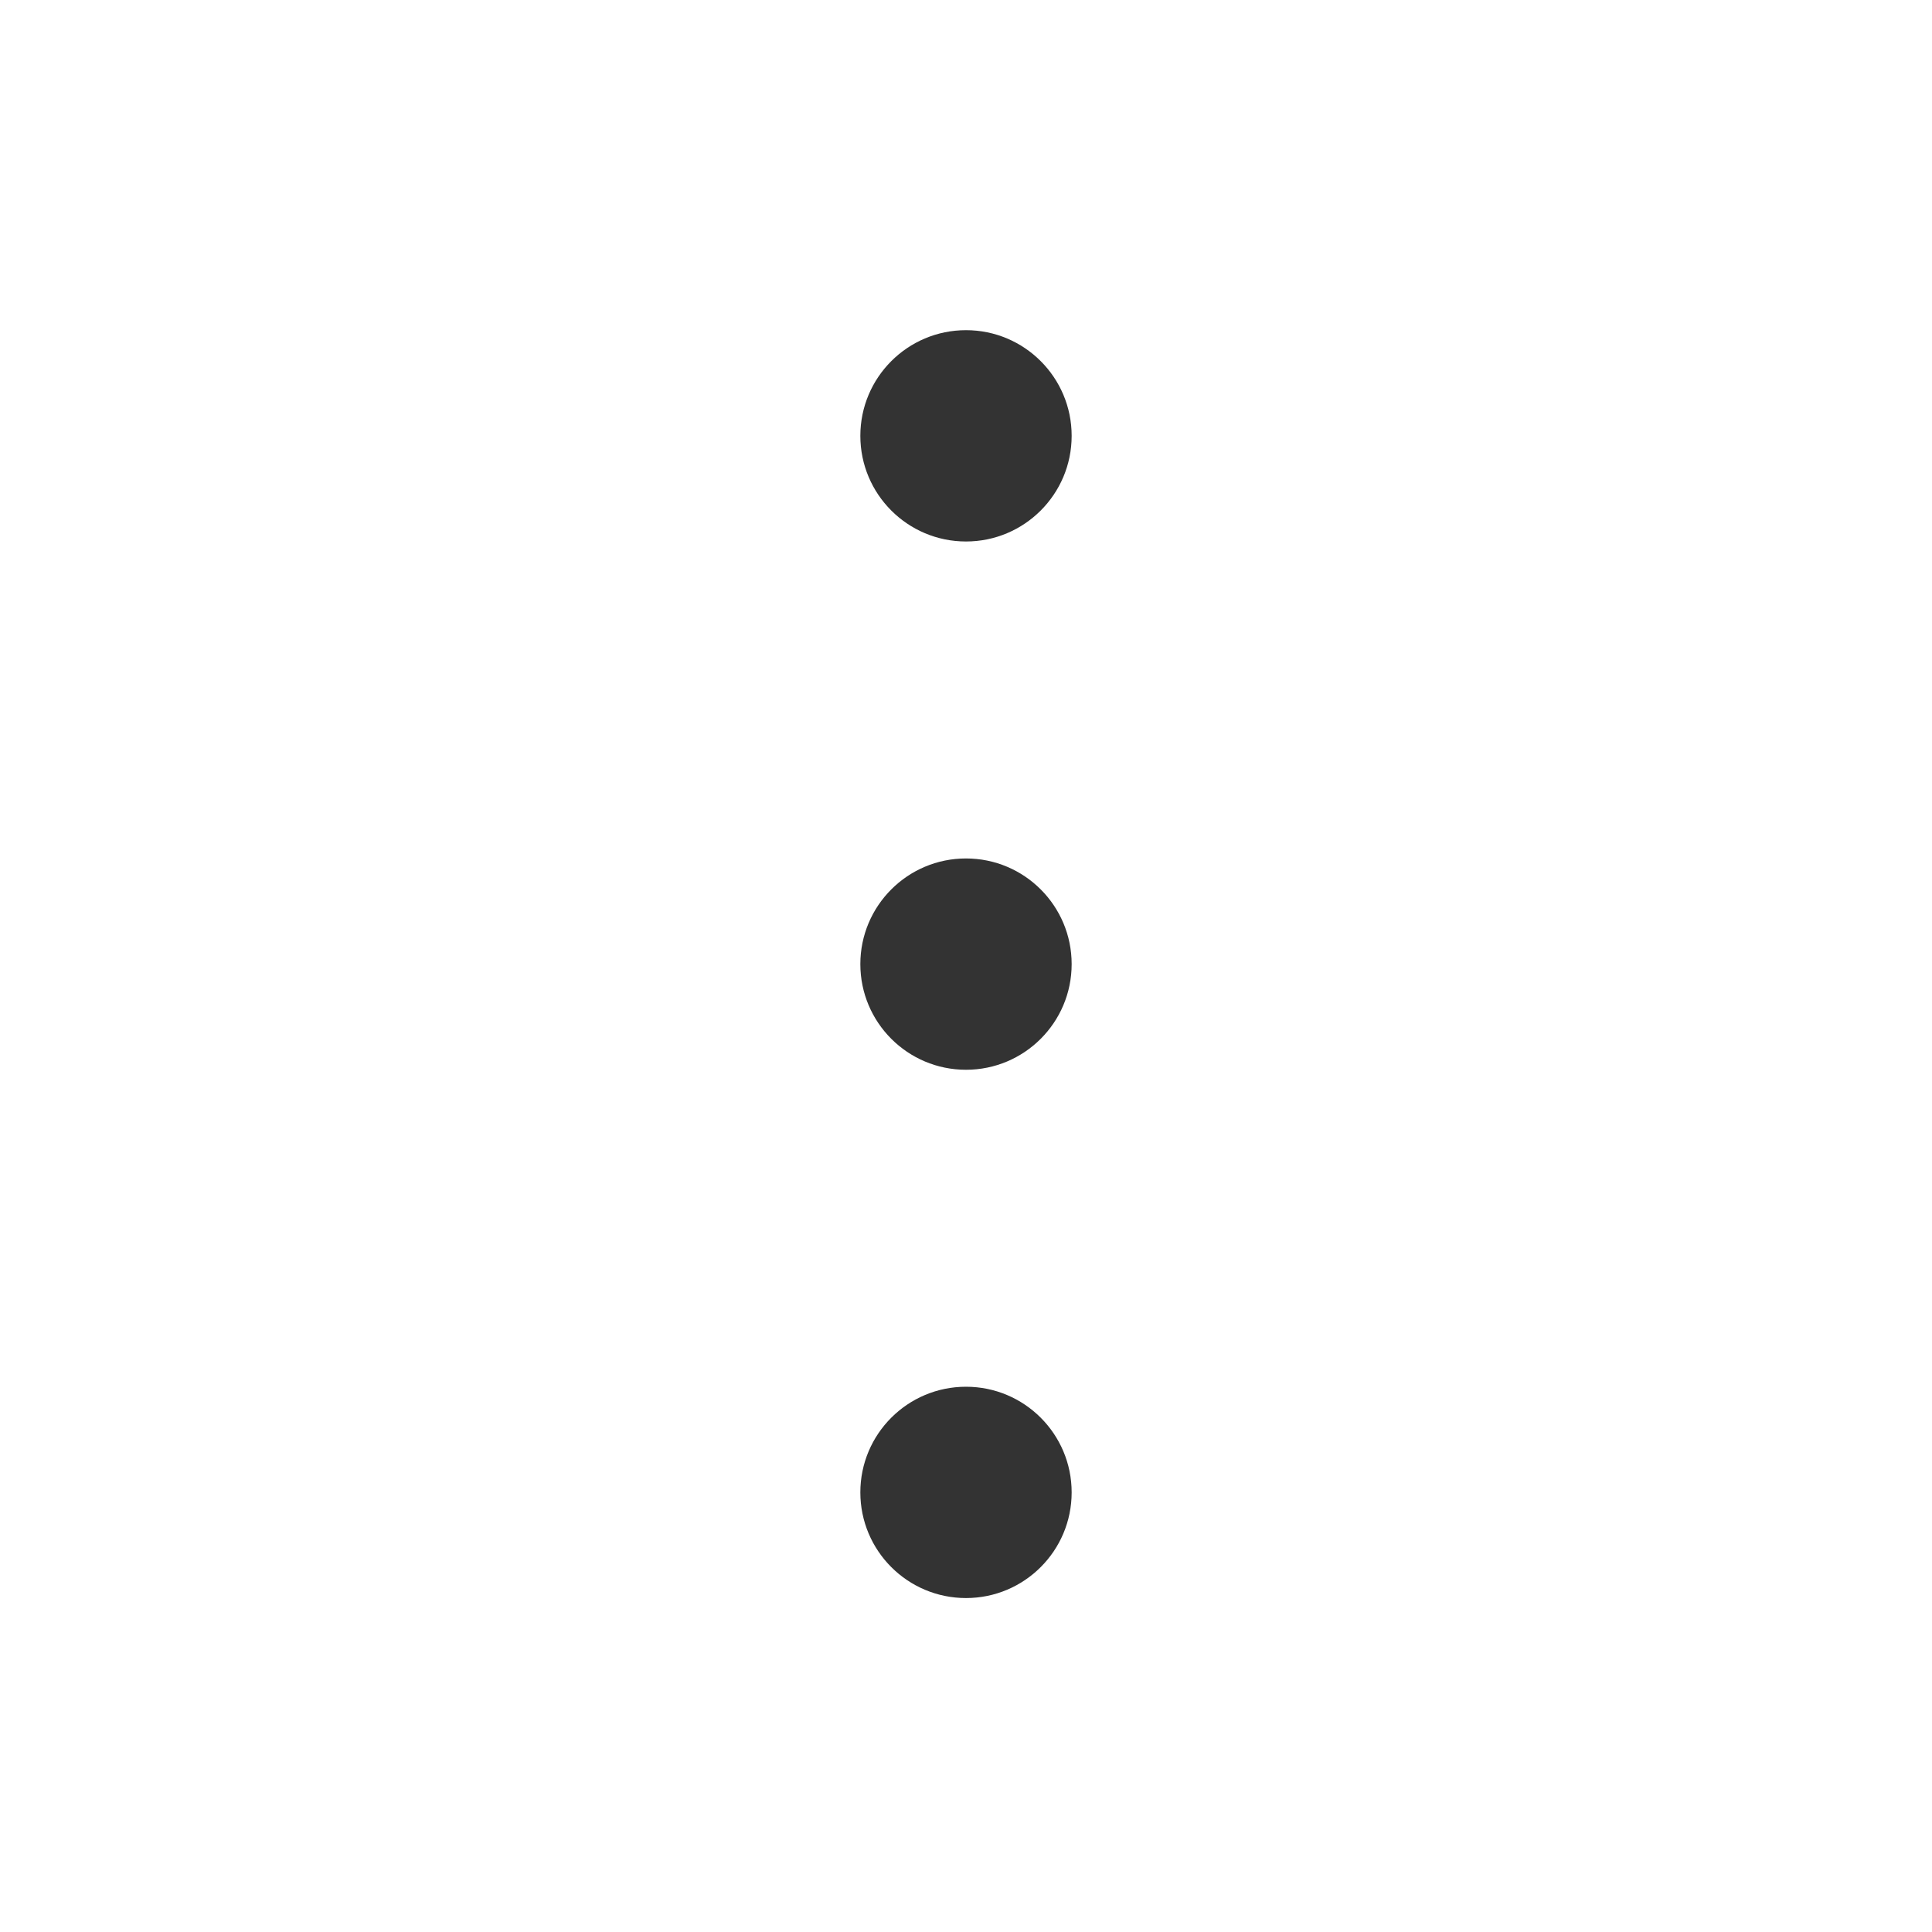
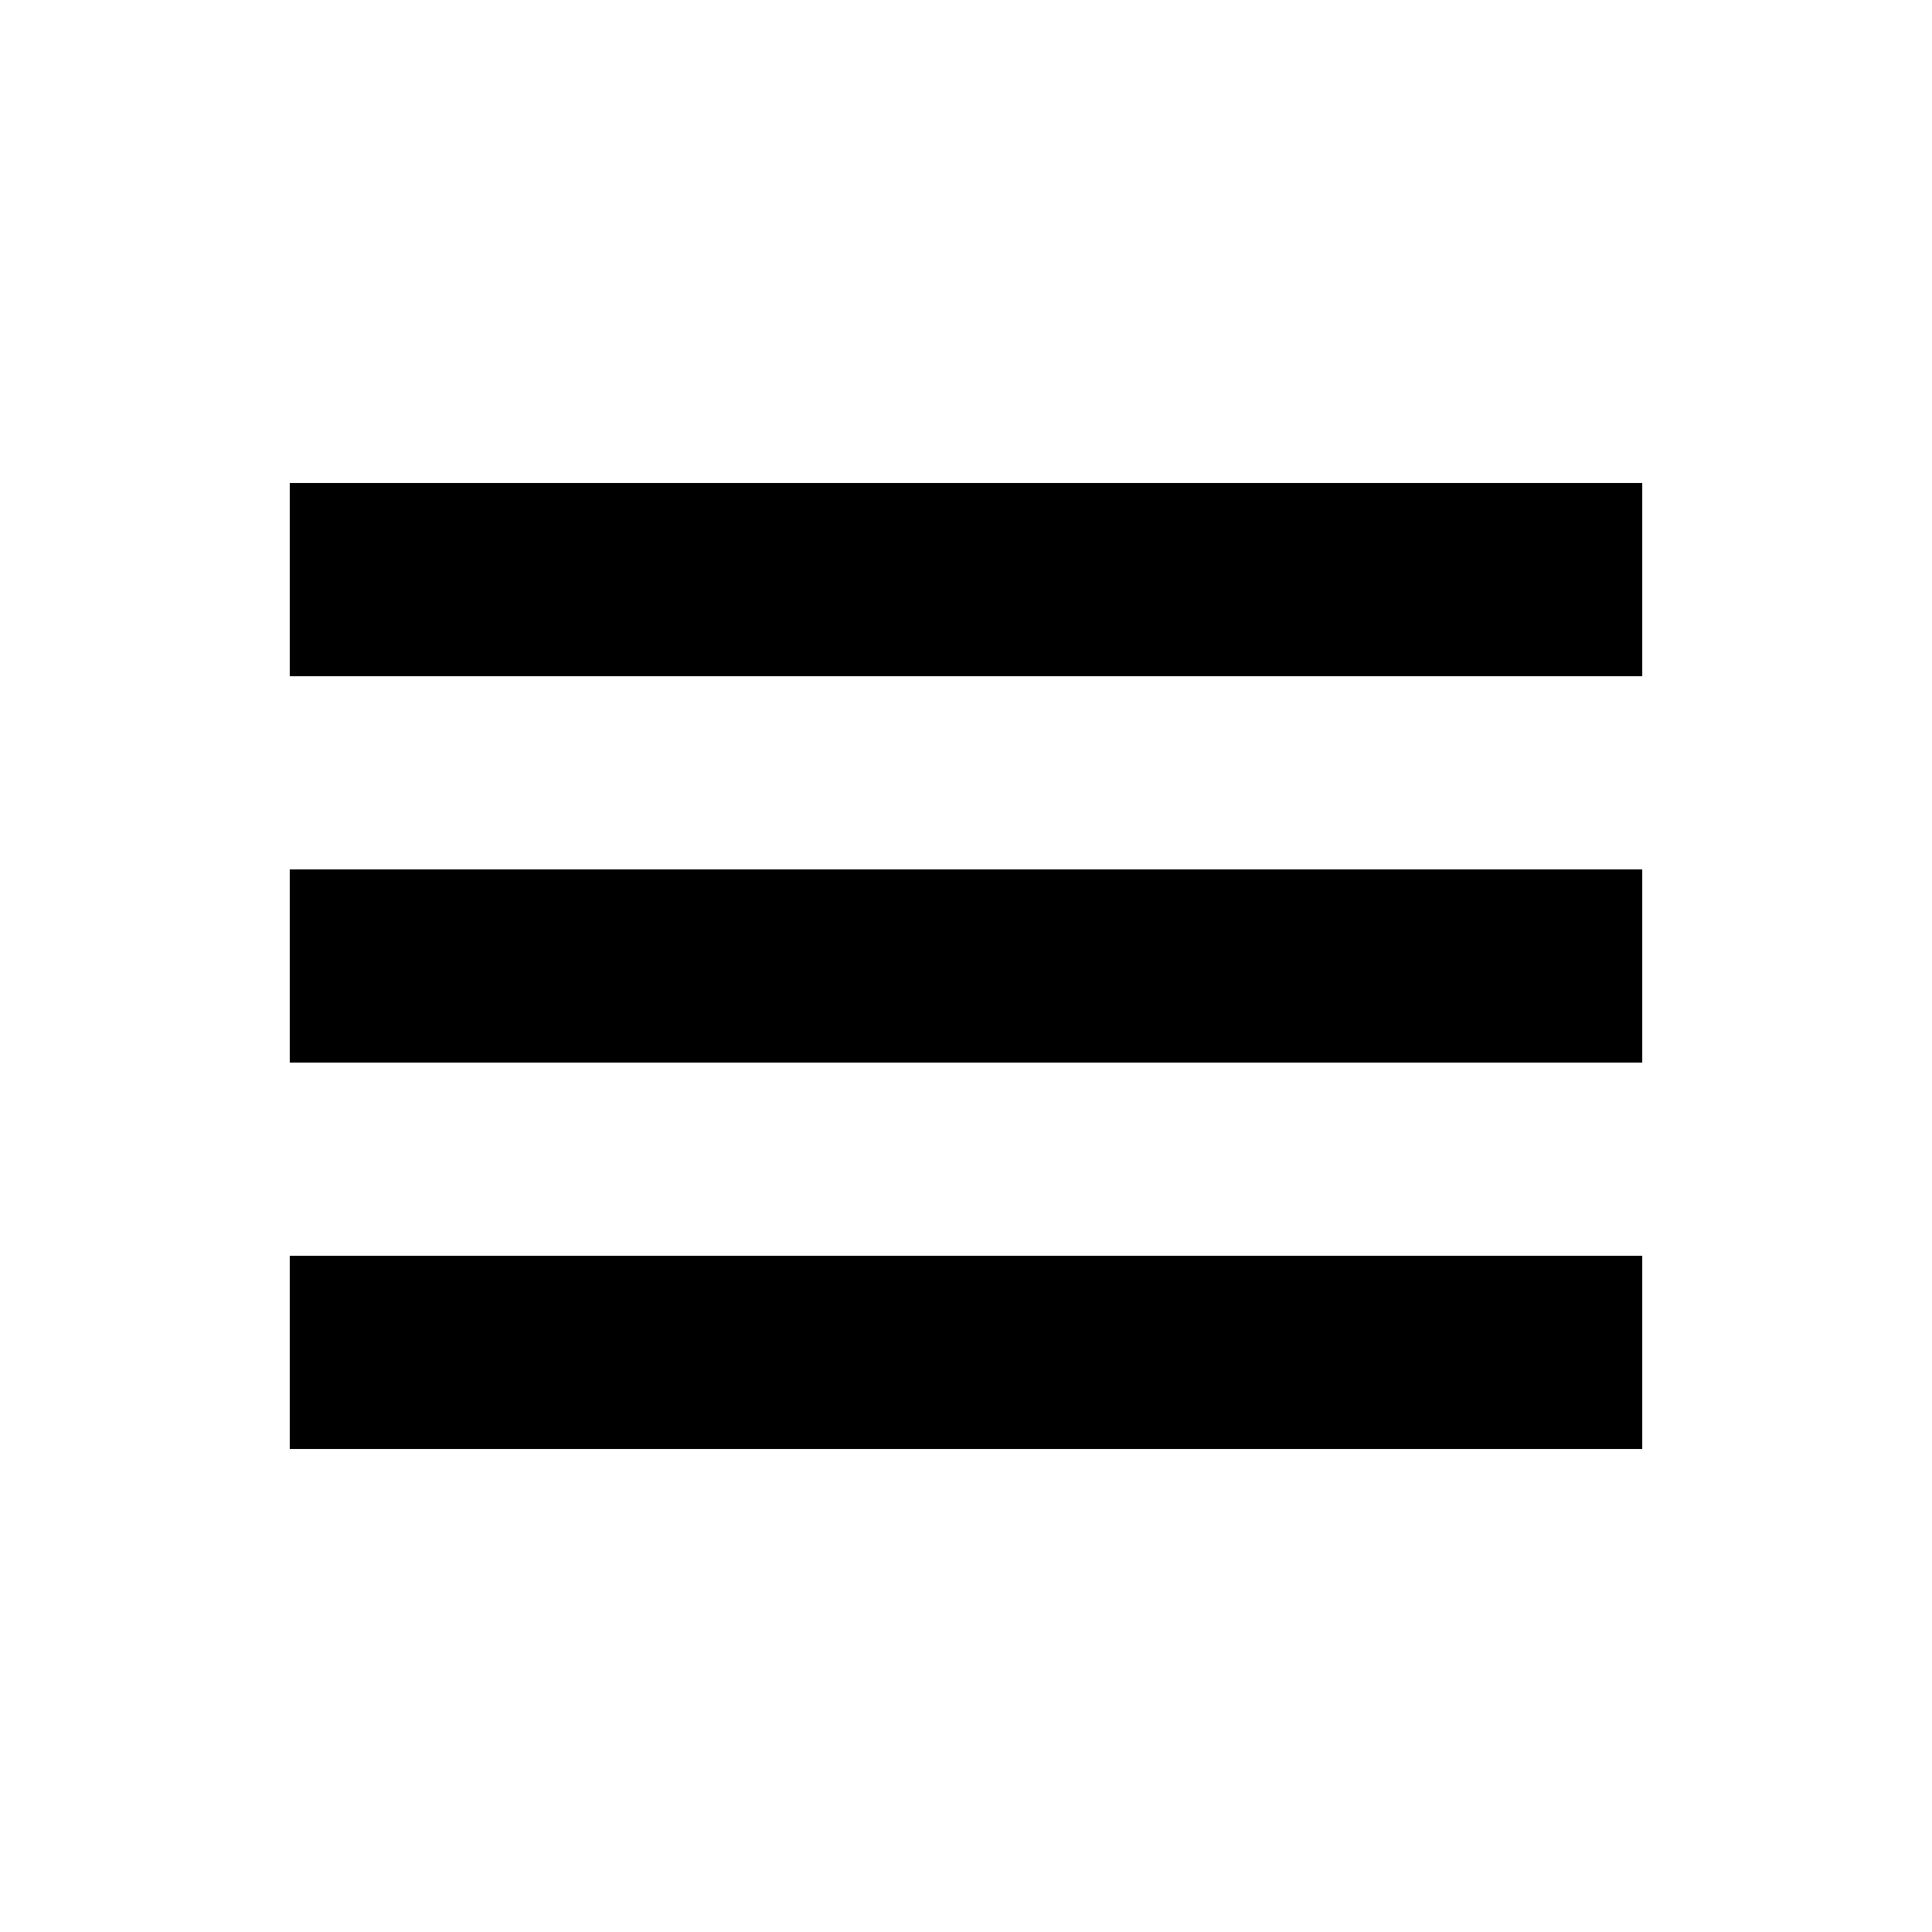
- <svg xmlns="http://www.w3.org/2000/svg" class="icon" width="200" height="200" viewBox="0 0 1024 1024">
-   <path fill="#333" d="M456 231a56 56 0 1 0 112 0 56 56 0 1 0-112 0zm0 280a56 56 0 1 0 112 0 56 56 0 1 0-112 0zm0 280a56 56 0 1 0 112 0 56 56 0 1 0-112 0z" />
+ <svg xmlns="http://www.w3.org/2000/svg" aria-hidden="true" class="ee-svg" focusable="false" height="20" role="img" viewBox="0 0 20 20" width="20">
+   <path d="M17 7V5H3v2h14zm0 4V9H3v2h14zm0 4v-2H3v2h14z" />
</svg>
